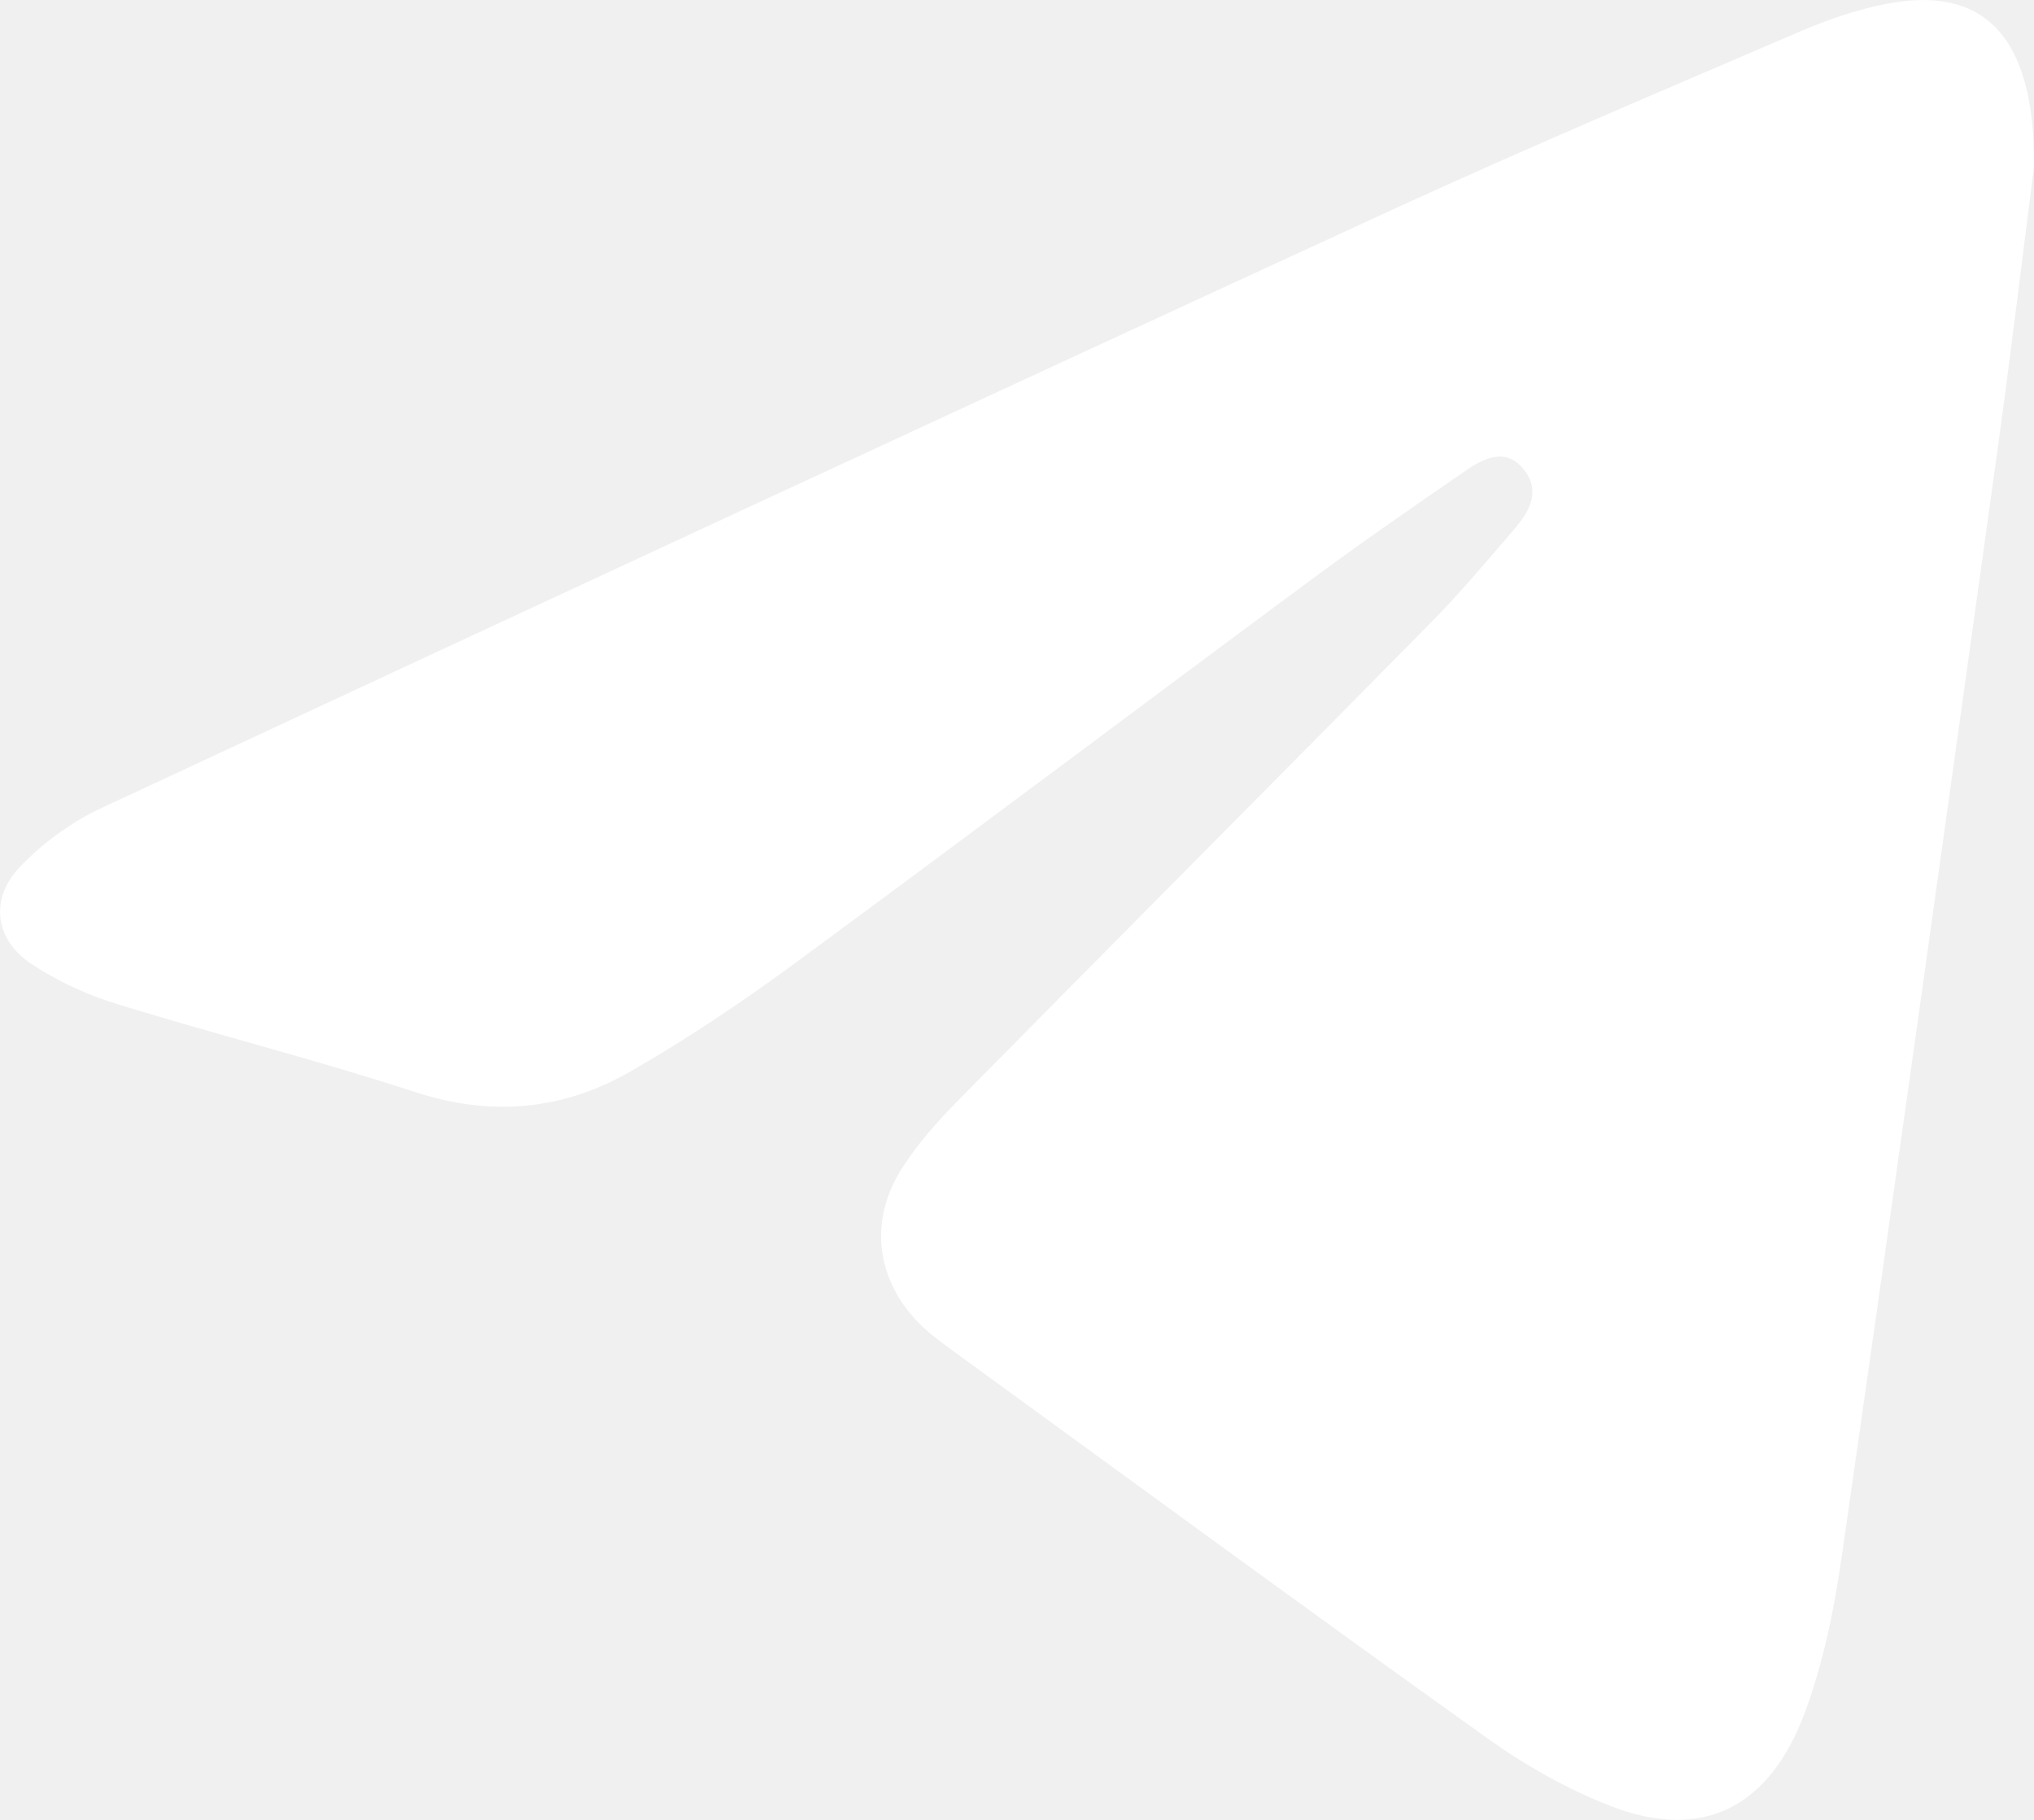
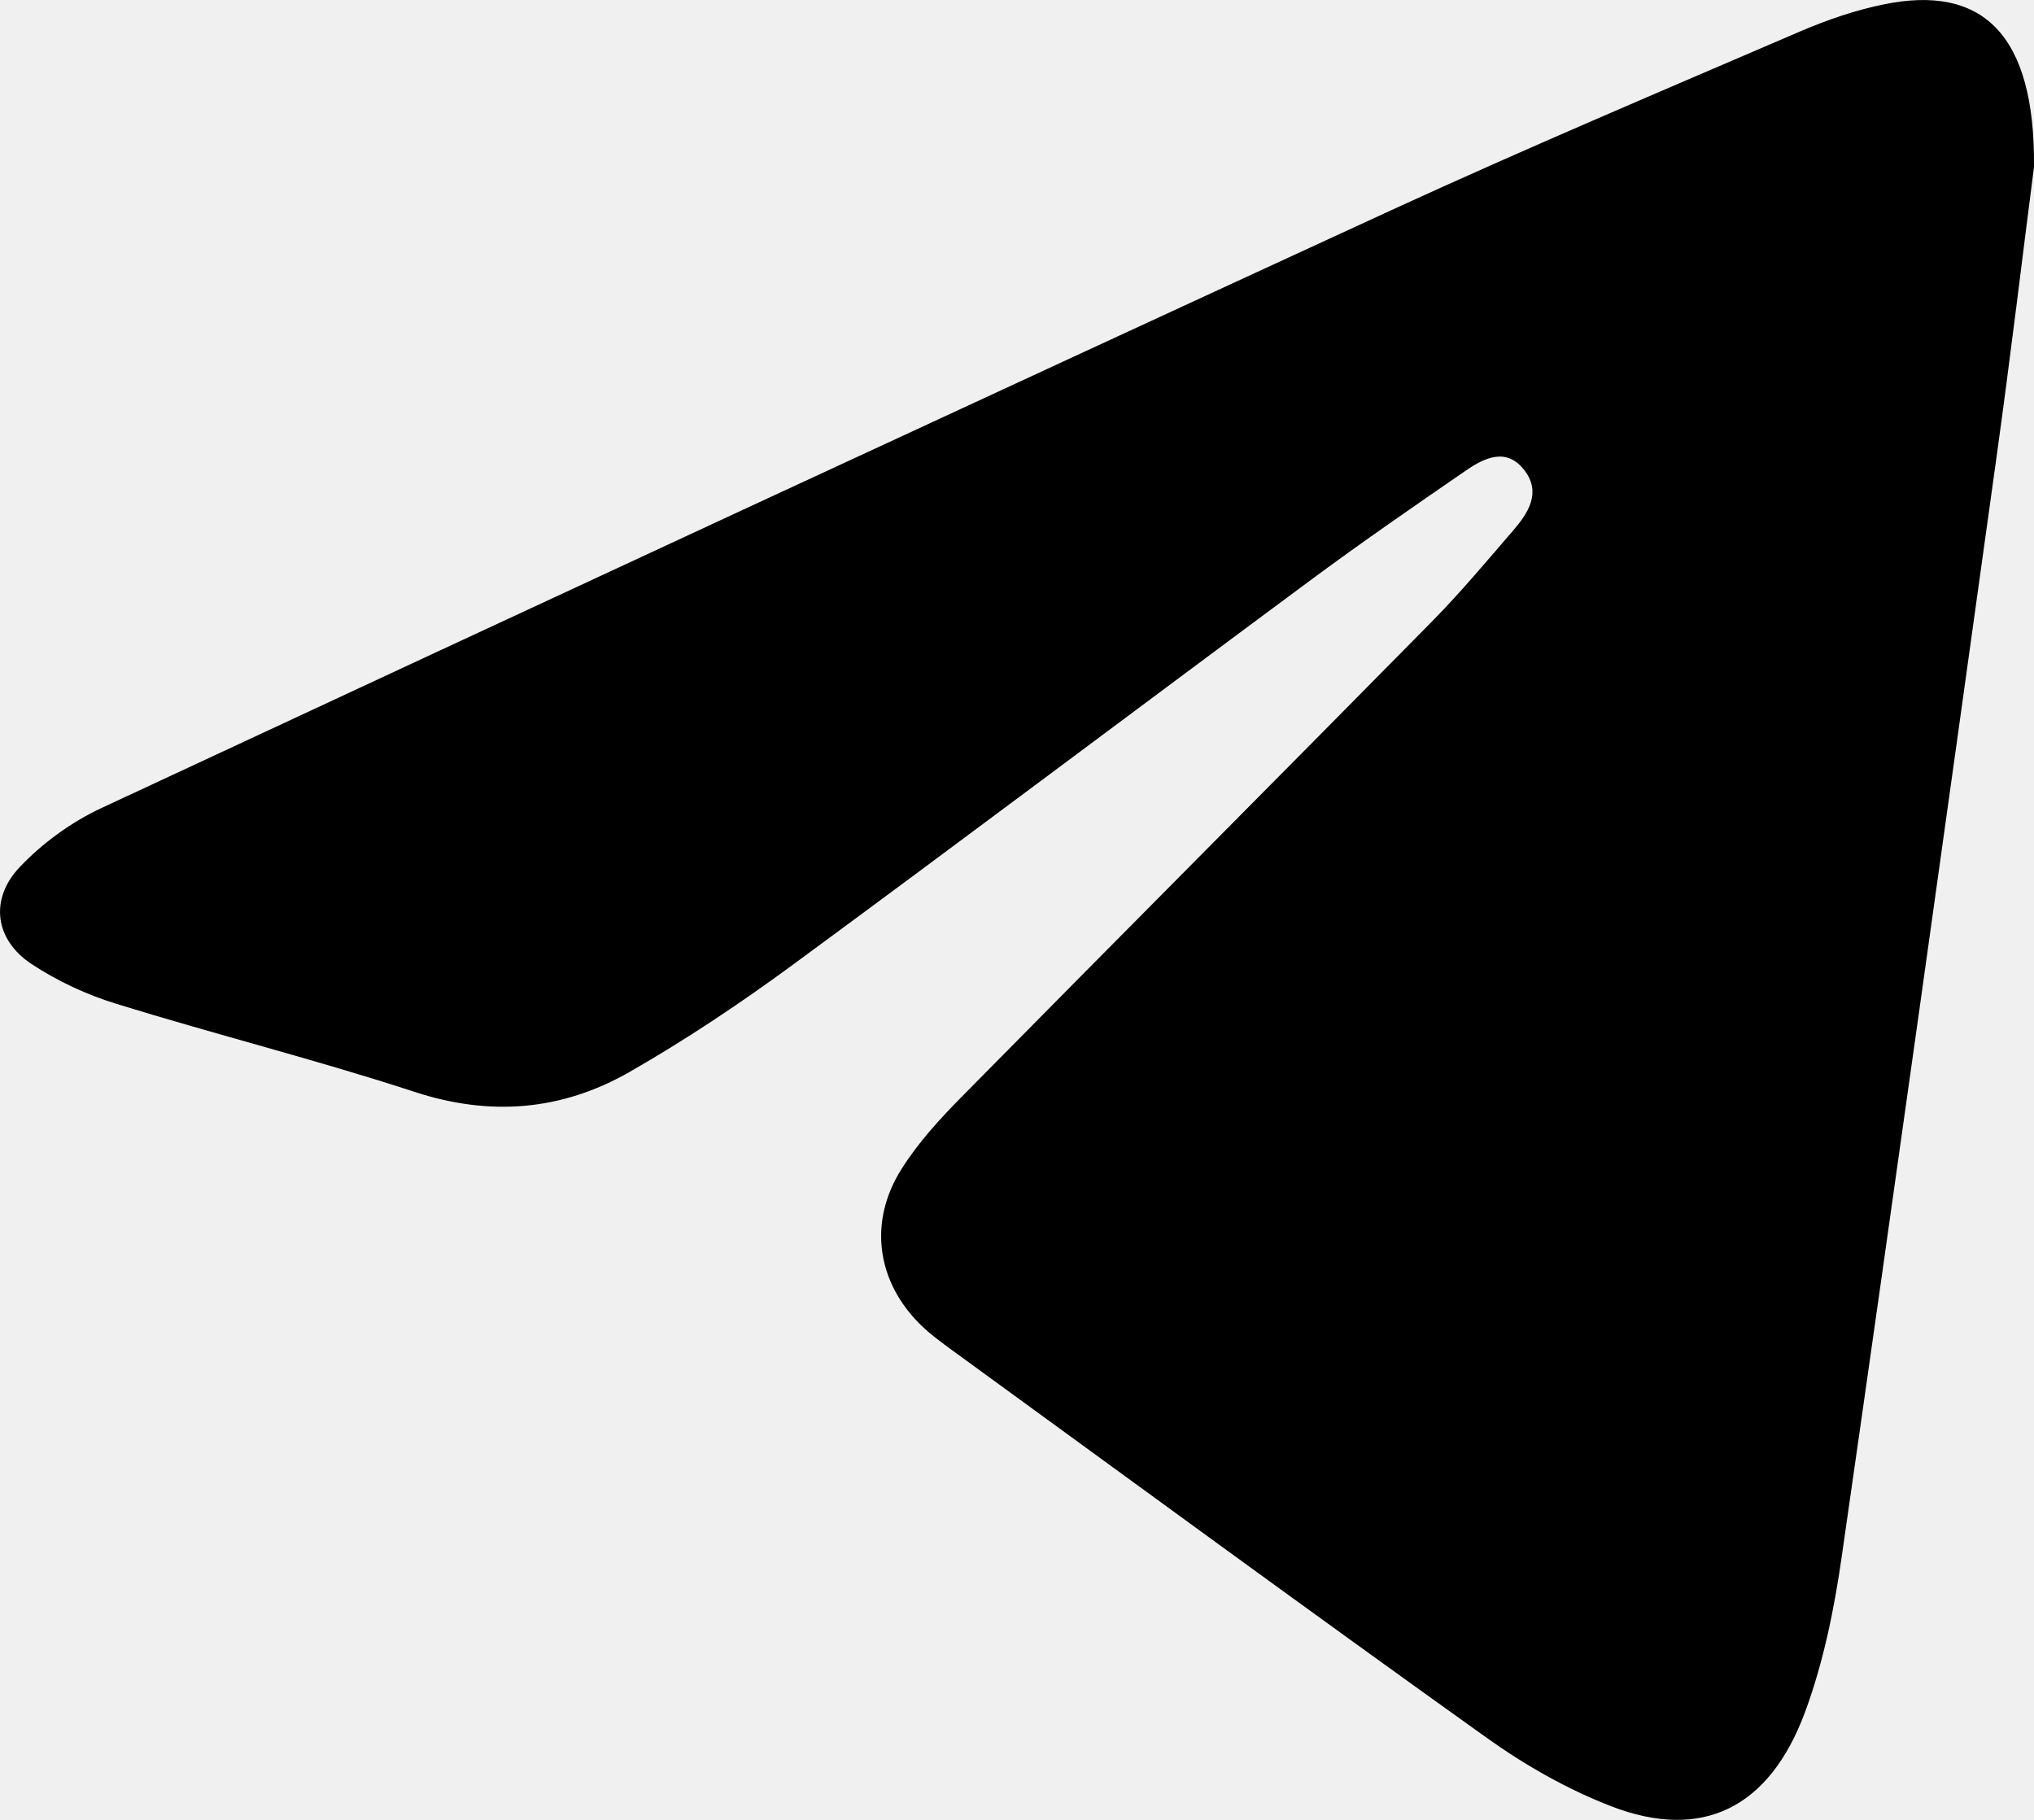
<svg xmlns="http://www.w3.org/2000/svg" width="19" height="17" viewBox="0 0 19 17" fill="none">
-   <path d="M19 1.558C18.9 2.333 18.781 3.332 18.642 4.327C18.169 7.73 17.694 11.133 17.205 14.533C17.135 15.027 17.033 15.528 16.862 15.991C16.528 16.895 15.896 17.199 15.051 16.873C14.644 16.716 14.248 16.491 13.887 16.233C12.217 15.04 10.56 13.825 8.9 12.617C8.796 12.541 8.69 12.464 8.597 12.373C8.19 11.971 8.11 11.416 8.419 10.924C8.575 10.675 8.777 10.455 8.981 10.248C10.441 8.767 11.908 7.296 13.367 5.815C13.636 5.543 13.884 5.246 14.136 4.954C14.273 4.795 14.399 4.604 14.243 4.397C14.076 4.175 13.869 4.274 13.691 4.397C13.199 4.735 12.708 5.074 12.227 5.431C10.616 6.624 9.013 7.831 7.398 9.018C6.909 9.377 6.402 9.715 5.88 10.014C5.245 10.377 4.577 10.43 3.874 10.2C2.953 9.899 2.015 9.664 1.09 9.378C0.813 9.293 0.537 9.166 0.293 9.004C-0.048 8.778 -0.1 8.4 0.184 8.1C0.4 7.872 0.671 7.677 0.95 7.547C4.965 5.676 8.983 3.811 13.006 1.959C14.267 1.38 15.543 0.841 16.817 0.293C17.069 0.185 17.331 0.095 17.596 0.041C18.515 -0.148 19.011 0.315 19 1.558Z" fill="white" />
+   <path d="M19 1.558C18.9 2.333 18.781 3.332 18.642 4.327C18.169 7.73 17.694 11.133 17.205 14.533C17.135 15.027 17.033 15.528 16.862 15.991C16.528 16.895 15.896 17.199 15.051 16.873C14.644 16.716 14.248 16.491 13.887 16.233C12.217 15.04 10.56 13.825 8.9 12.617C8.796 12.541 8.69 12.464 8.597 12.373C8.19 11.971 8.11 11.416 8.419 10.924C8.575 10.675 8.777 10.455 8.981 10.248C10.441 8.767 11.908 7.296 13.367 5.815C13.636 5.543 13.884 5.246 14.136 4.954C14.273 4.795 14.399 4.604 14.243 4.397C14.076 4.175 13.869 4.274 13.691 4.397C13.199 4.735 12.708 5.074 12.227 5.431C10.616 6.624 9.013 7.831 7.398 9.018C6.909 9.377 6.402 9.715 5.88 10.014C5.245 10.377 4.577 10.43 3.874 10.2C2.953 9.899 2.015 9.664 1.09 9.378C0.813 9.293 0.537 9.166 0.293 9.004C-0.048 8.778 -0.1 8.4 0.184 8.1C0.4 7.872 0.671 7.677 0.95 7.547C4.965 5.676 8.983 3.811 13.006 1.959C14.267 1.38 15.543 0.841 16.817 0.293C17.069 0.185 17.331 0.095 17.596 0.041C18.515 -0.148 19.011 0.315 19 1.558Z" fill="currentColor" />
</svg>
